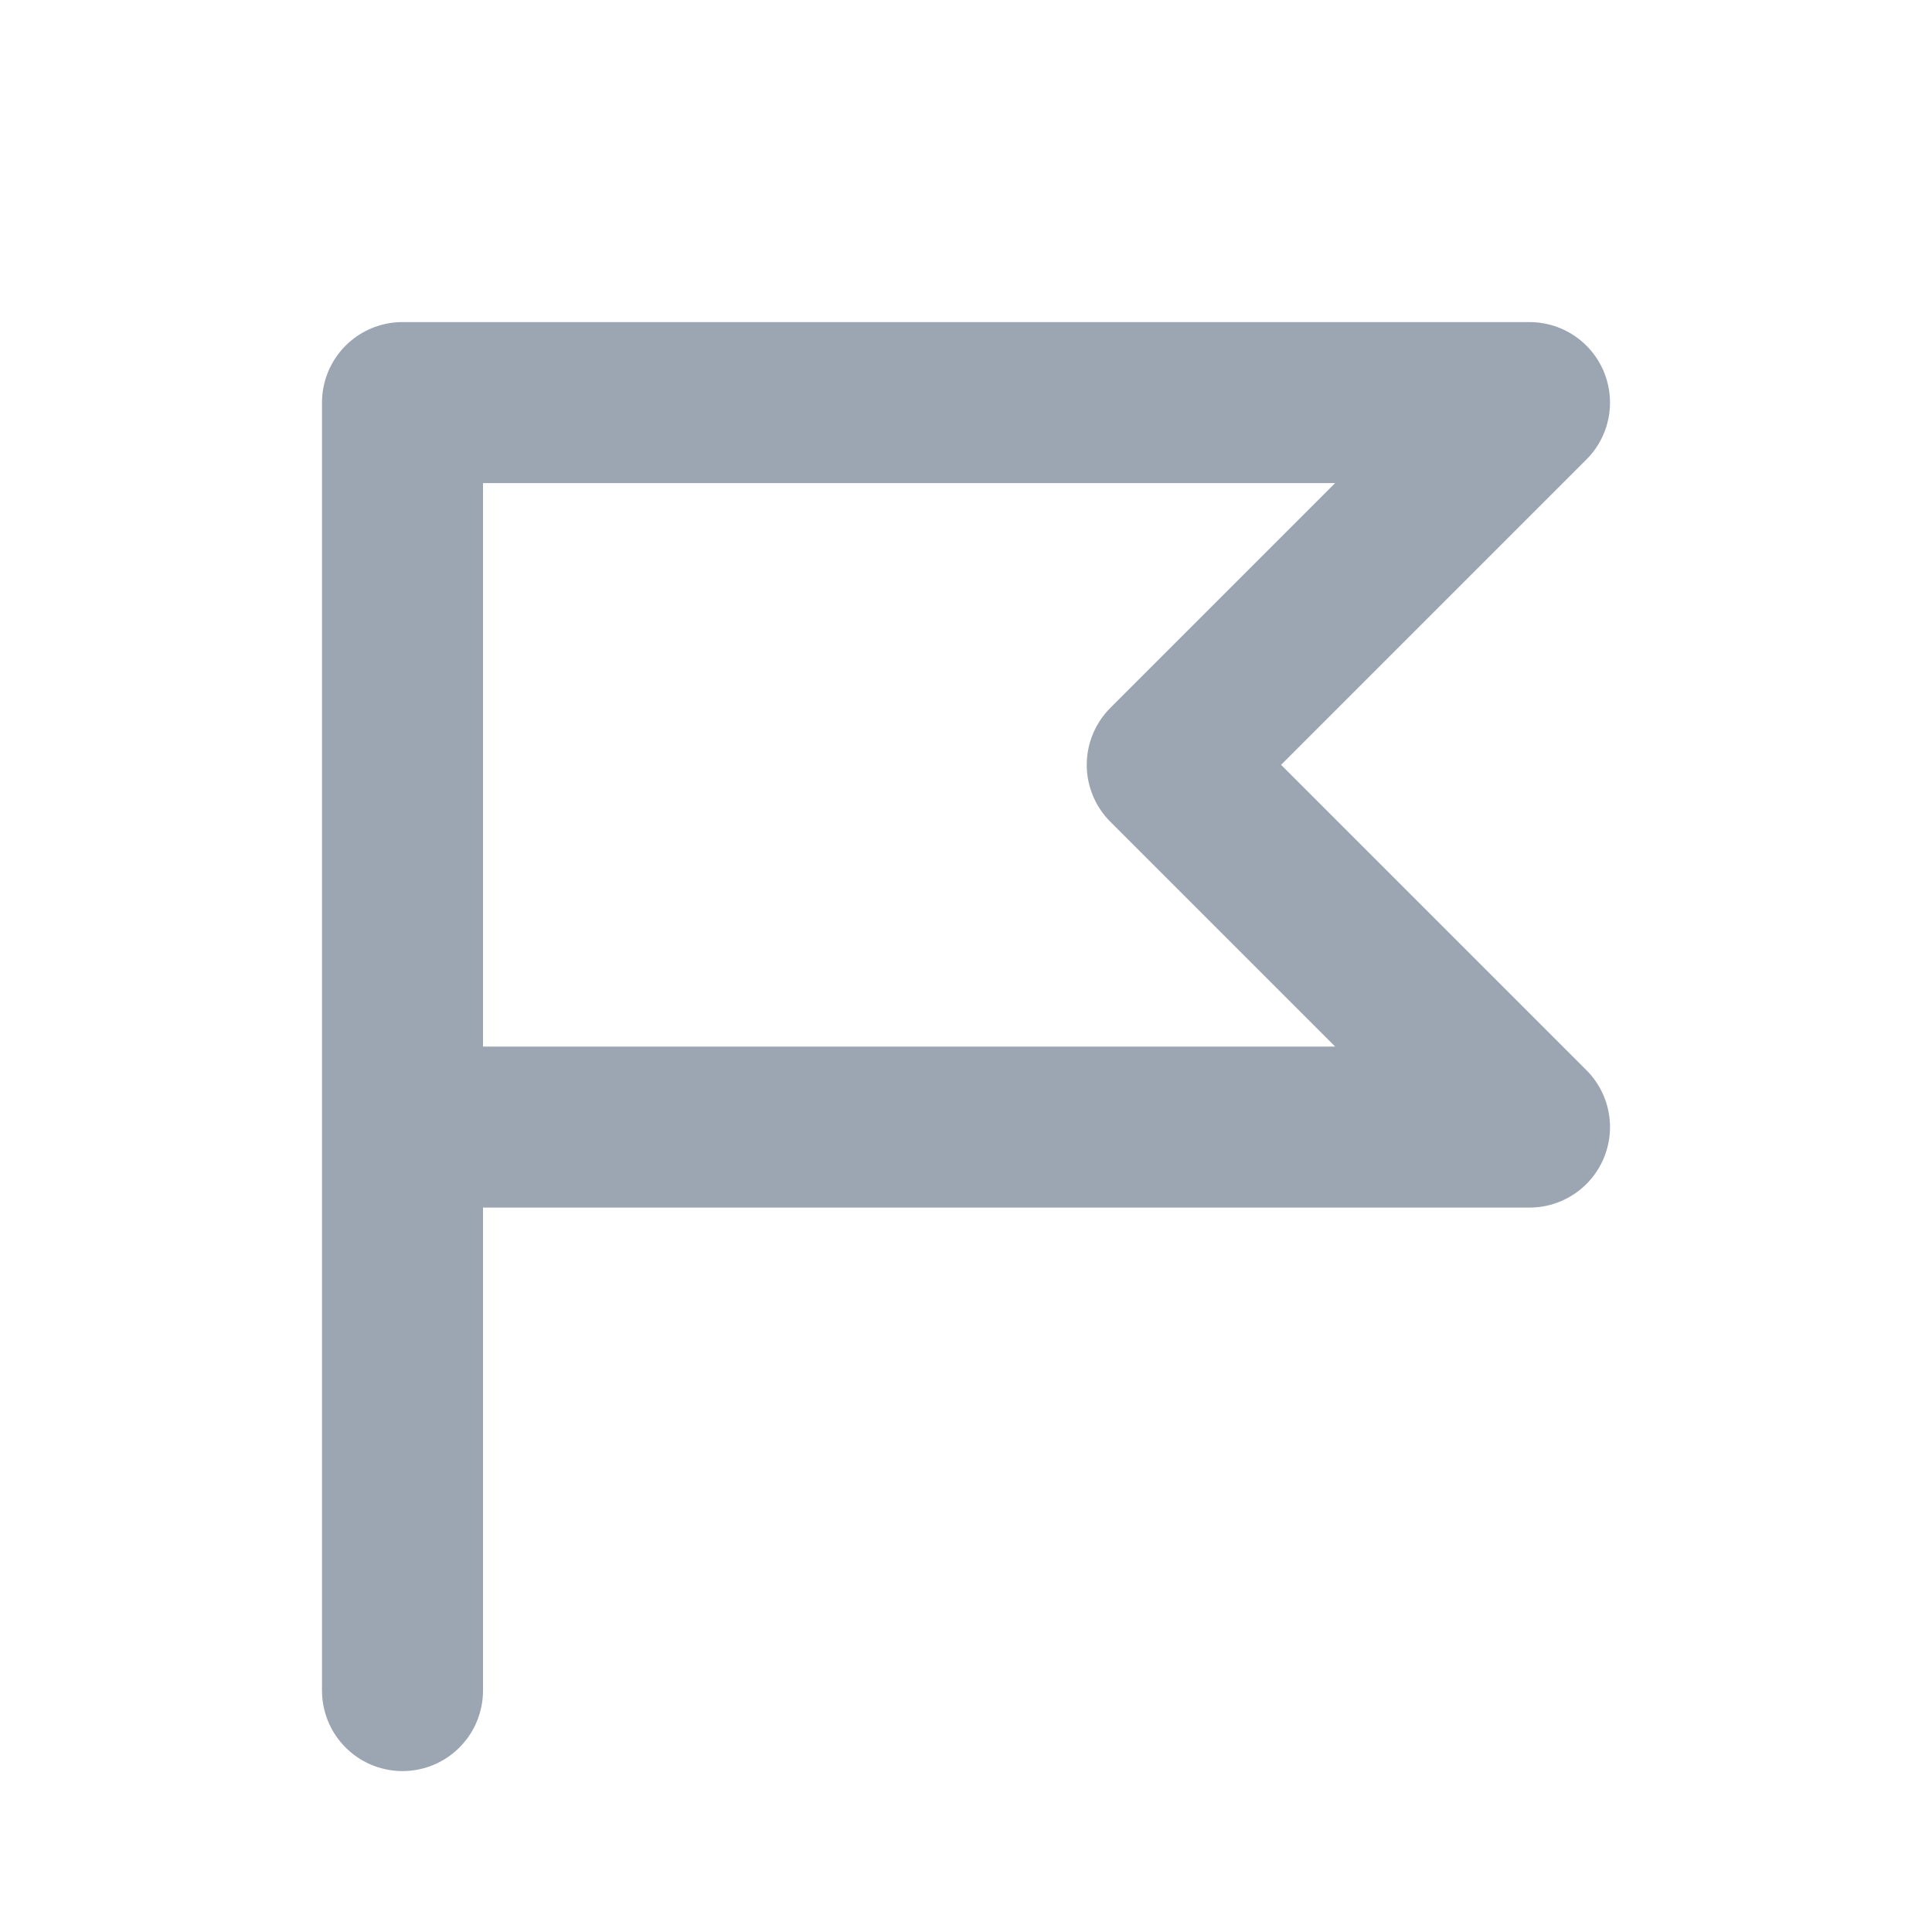
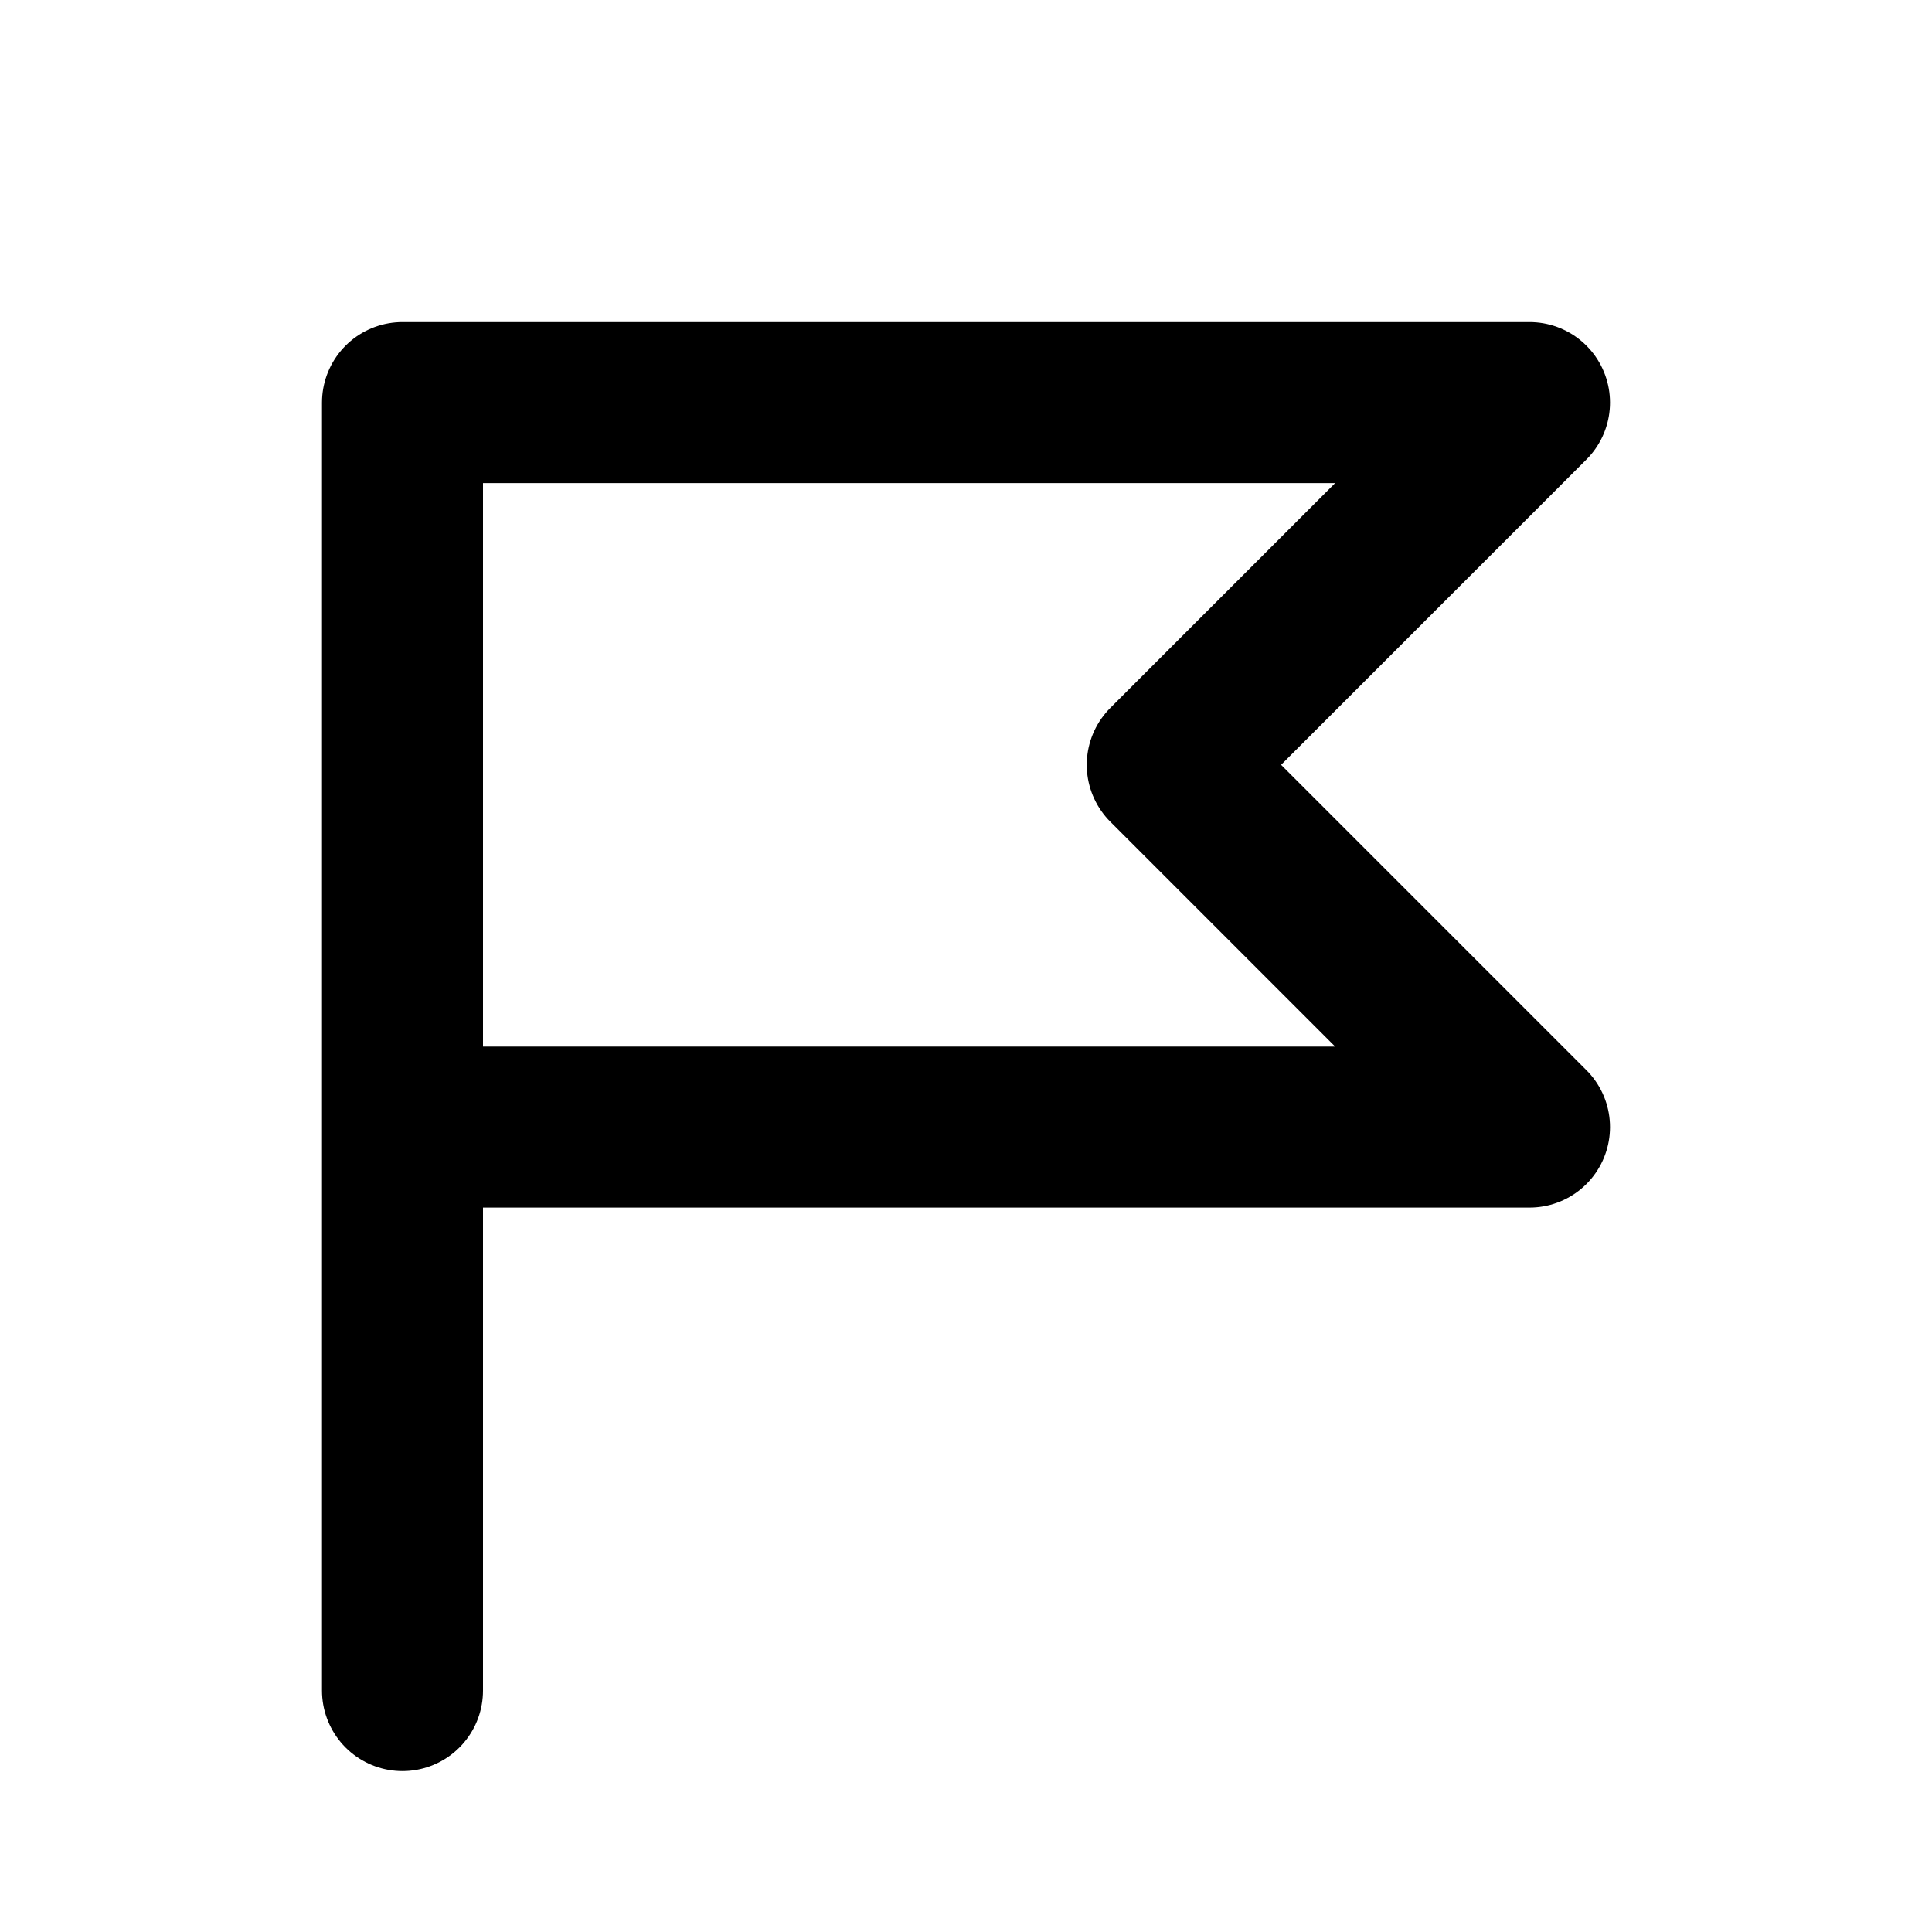
<svg xmlns="http://www.w3.org/2000/svg" width="24" height="24" viewBox="0 0 24 24" fill="none">
-   <path d="M5 14.001H19L14.5 9.501L19 5.001H5V21.001" stroke="#9BA6B2" stroke-width="2" stroke-linecap="round" stroke-linejoin="round" />
+   <path d="M5 14.001H19L14.5 9.501L19 5.001H5V21.001" stroke="#000" stroke-width="2" stroke-linecap="round" stroke-linejoin="round" />
</svg>
